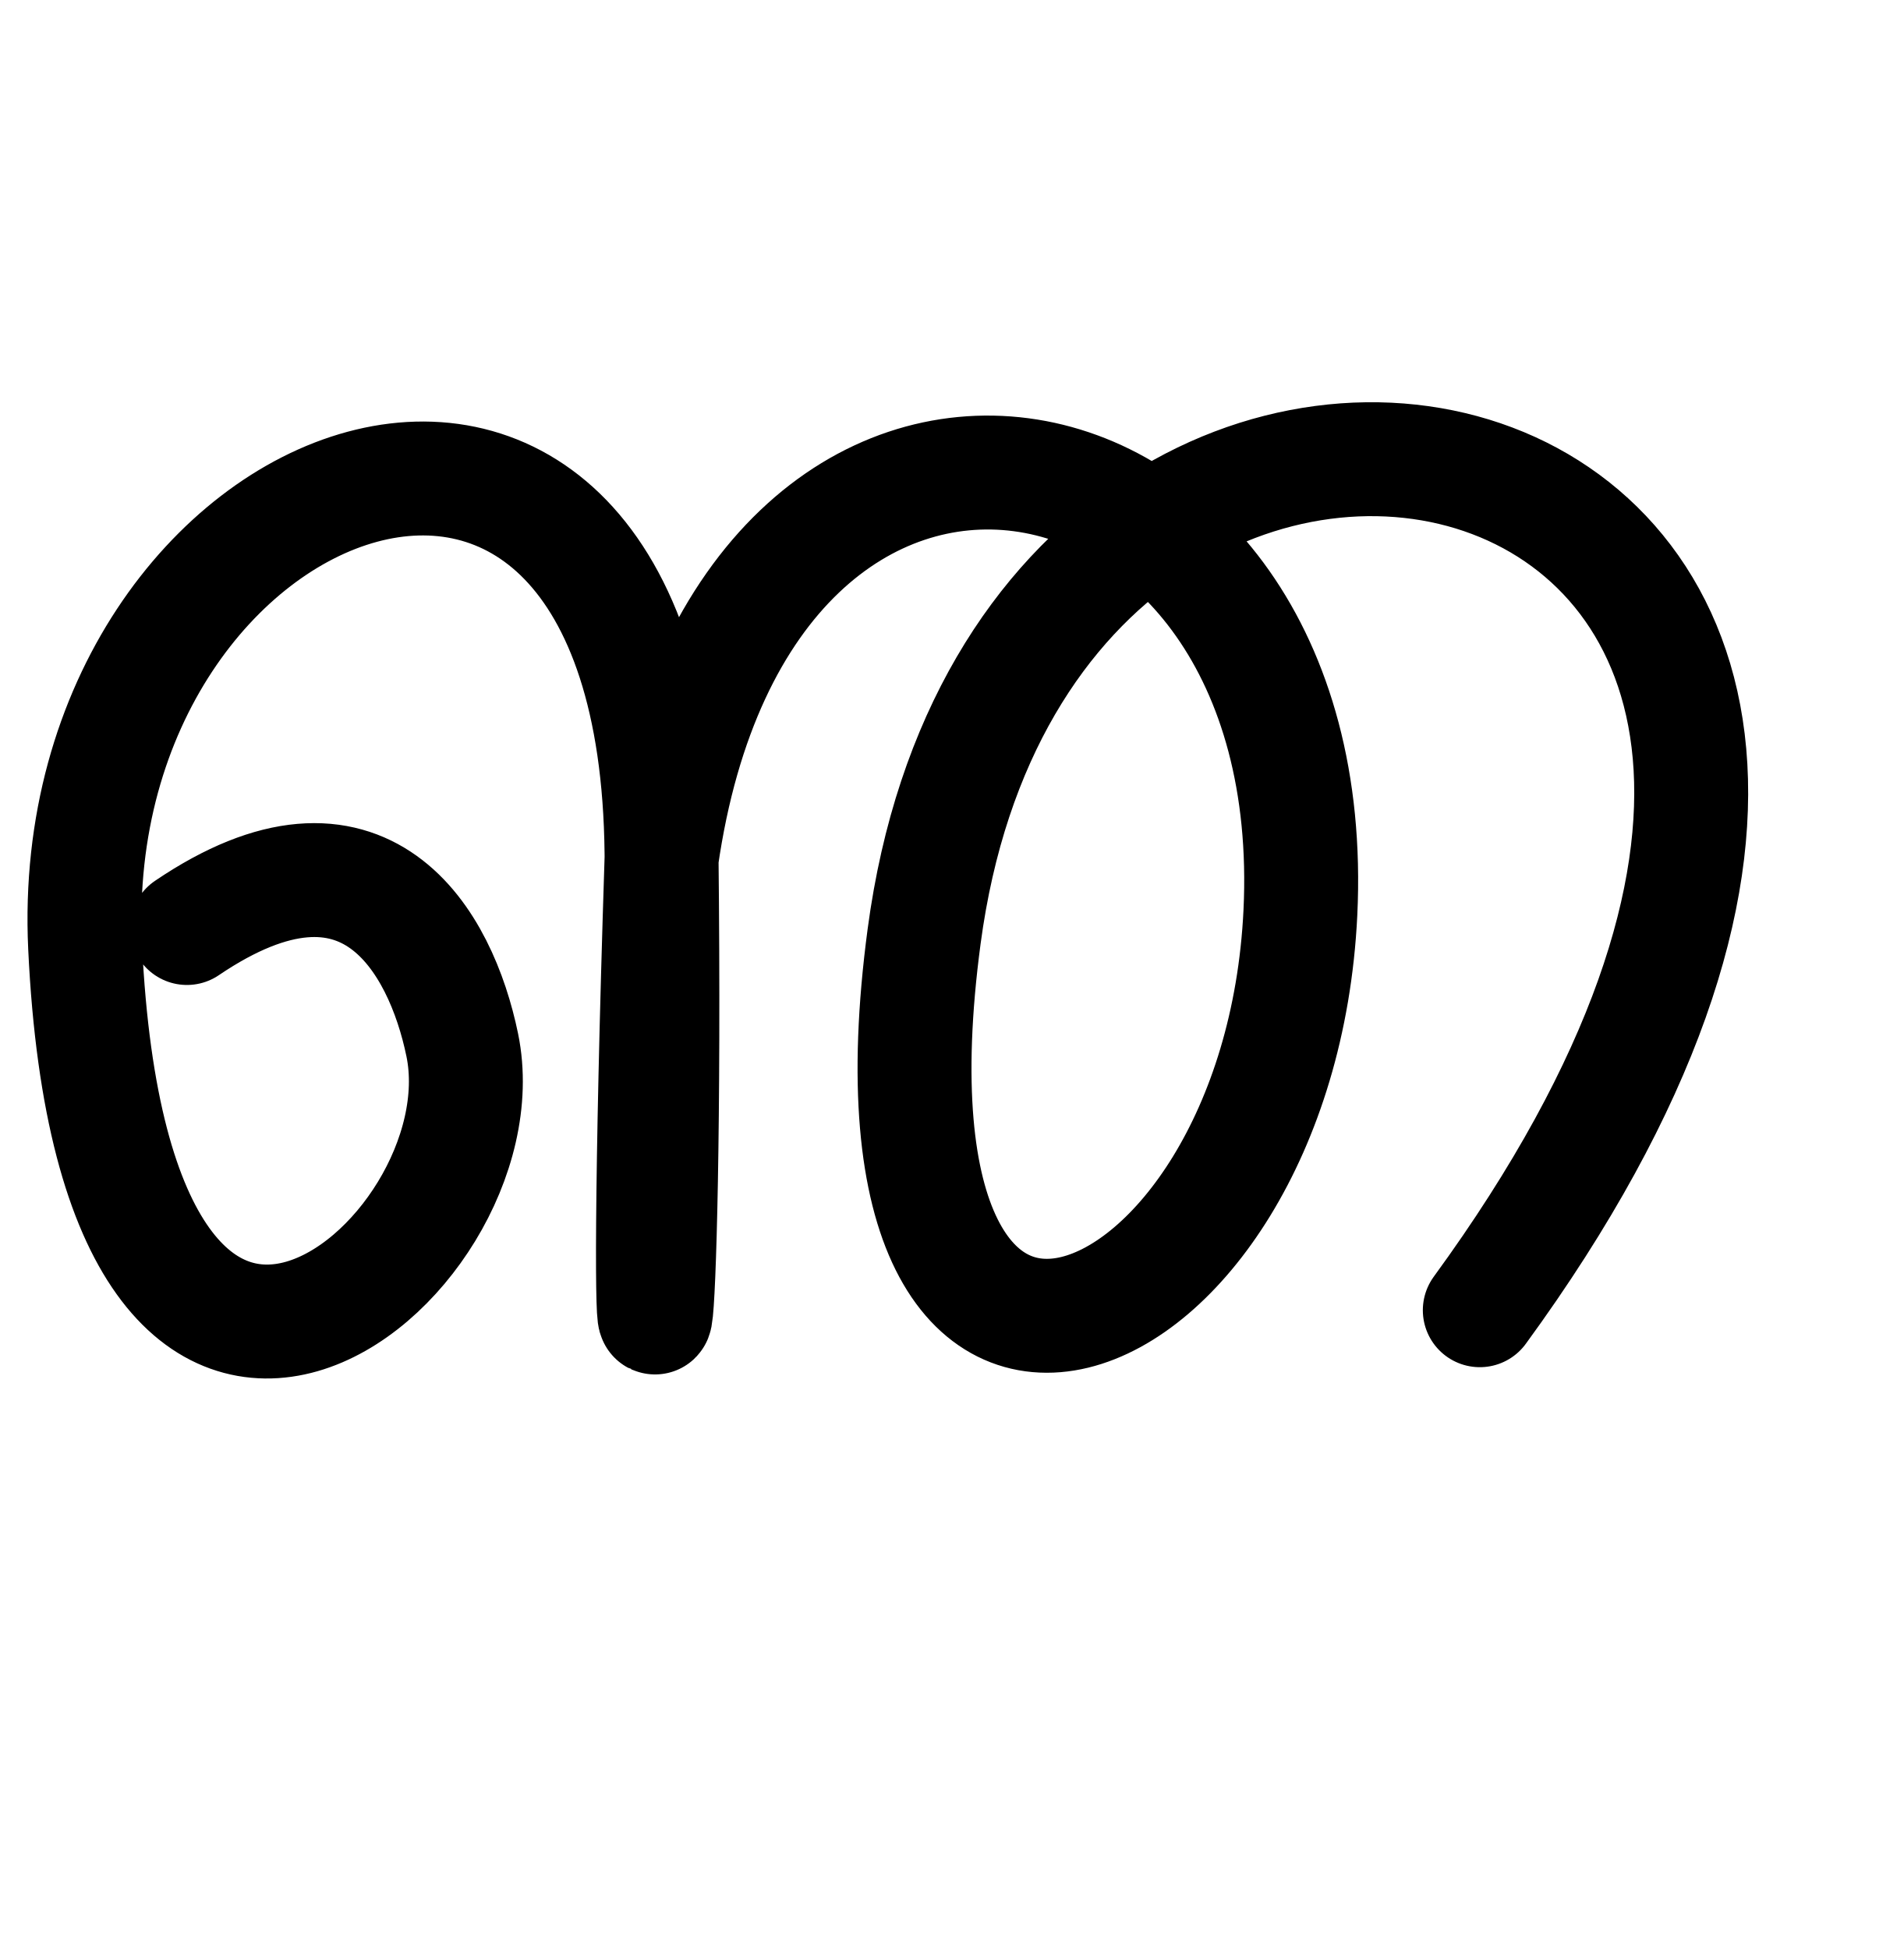
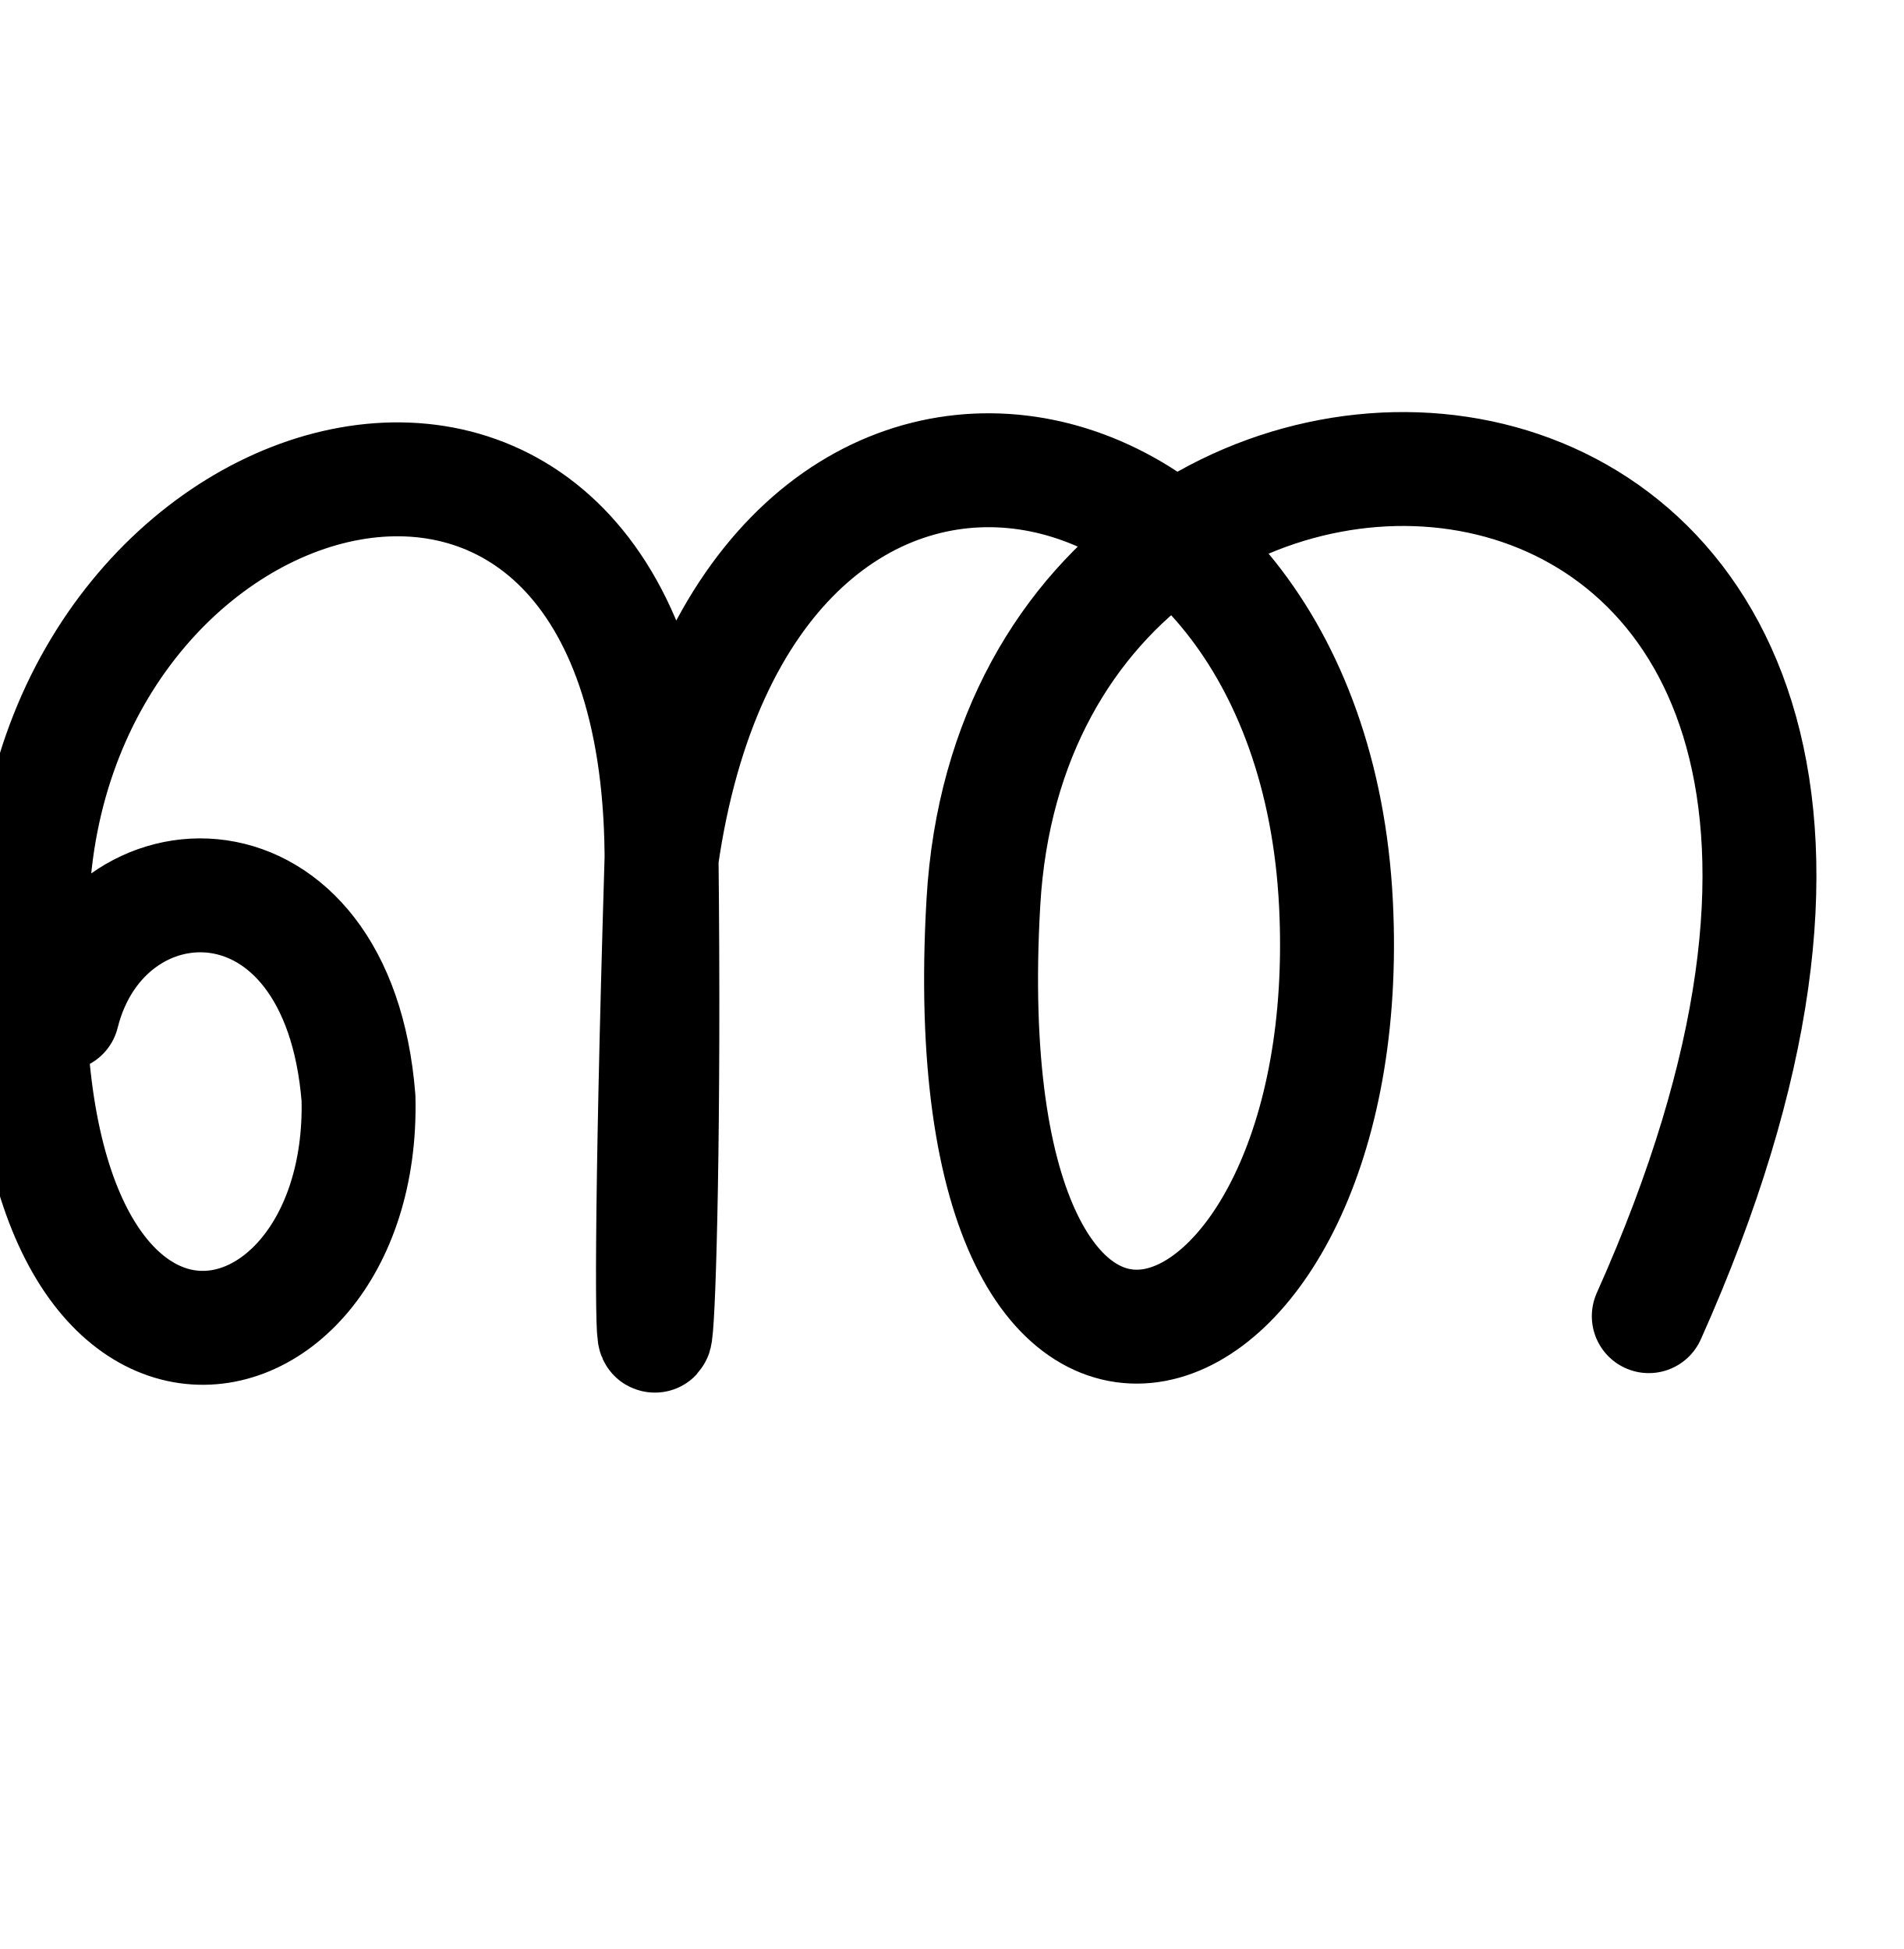
<svg xmlns="http://www.w3.org/2000/svg" width="2000" height="2048" id="svg2992" version="1.1">
  <defs id="defs5498" />
  <g id="layer1" transform="translate(0,1048)">
-     <path style="fill:none;stroke:#000000;stroke-width:119.698;stroke-linecap:round;stroke-linejoin:round;stroke-miterlimit:4;stroke-dasharray:none;stroke-opacity:1" d="M 196.39,-72.85 C 384,-200 463.213,-59.223 485.709,50.195 532.955,280 120.997,615.287 89.421,-53.385 65.285,-564.499 688.267,-797.679 695.047,-152 c 6.263,576 -23.047,720 -0.008,6.623 86.265,-604.006 697.516,-491.509 671.255,56.312 C 1344,376 888.048,557.678 970.934,-63.971 1082.906,-903.76 2256,-632 1554.788,328.783" id="path3792" />
+     <path style="fill:none;stroke:#000000;stroke-width:119.698;stroke-linecap:round;stroke-linejoin:round;stroke-miterlimit:4;stroke-dasharray:none;stroke-opacity:1" d="M 65.56,17.485 C 109.17,-157.665 355.4,-165.735 376.683,106.265 384,424 -7.321,493.883 33.652,-96.307 49.07,-590.082 688.593,-766.67 695.047,-152 701.31,424 672,616 695.039,-145.377 781.305,-749.383 1376.483,-641.122 1403.674,-98.41 1429.38,414.655 994.512,569.396 1033.235,-100.041 1073.415,-794.69 2208,-728 1732.344,335.013" id="path3792" />
  </g>
</svg>
